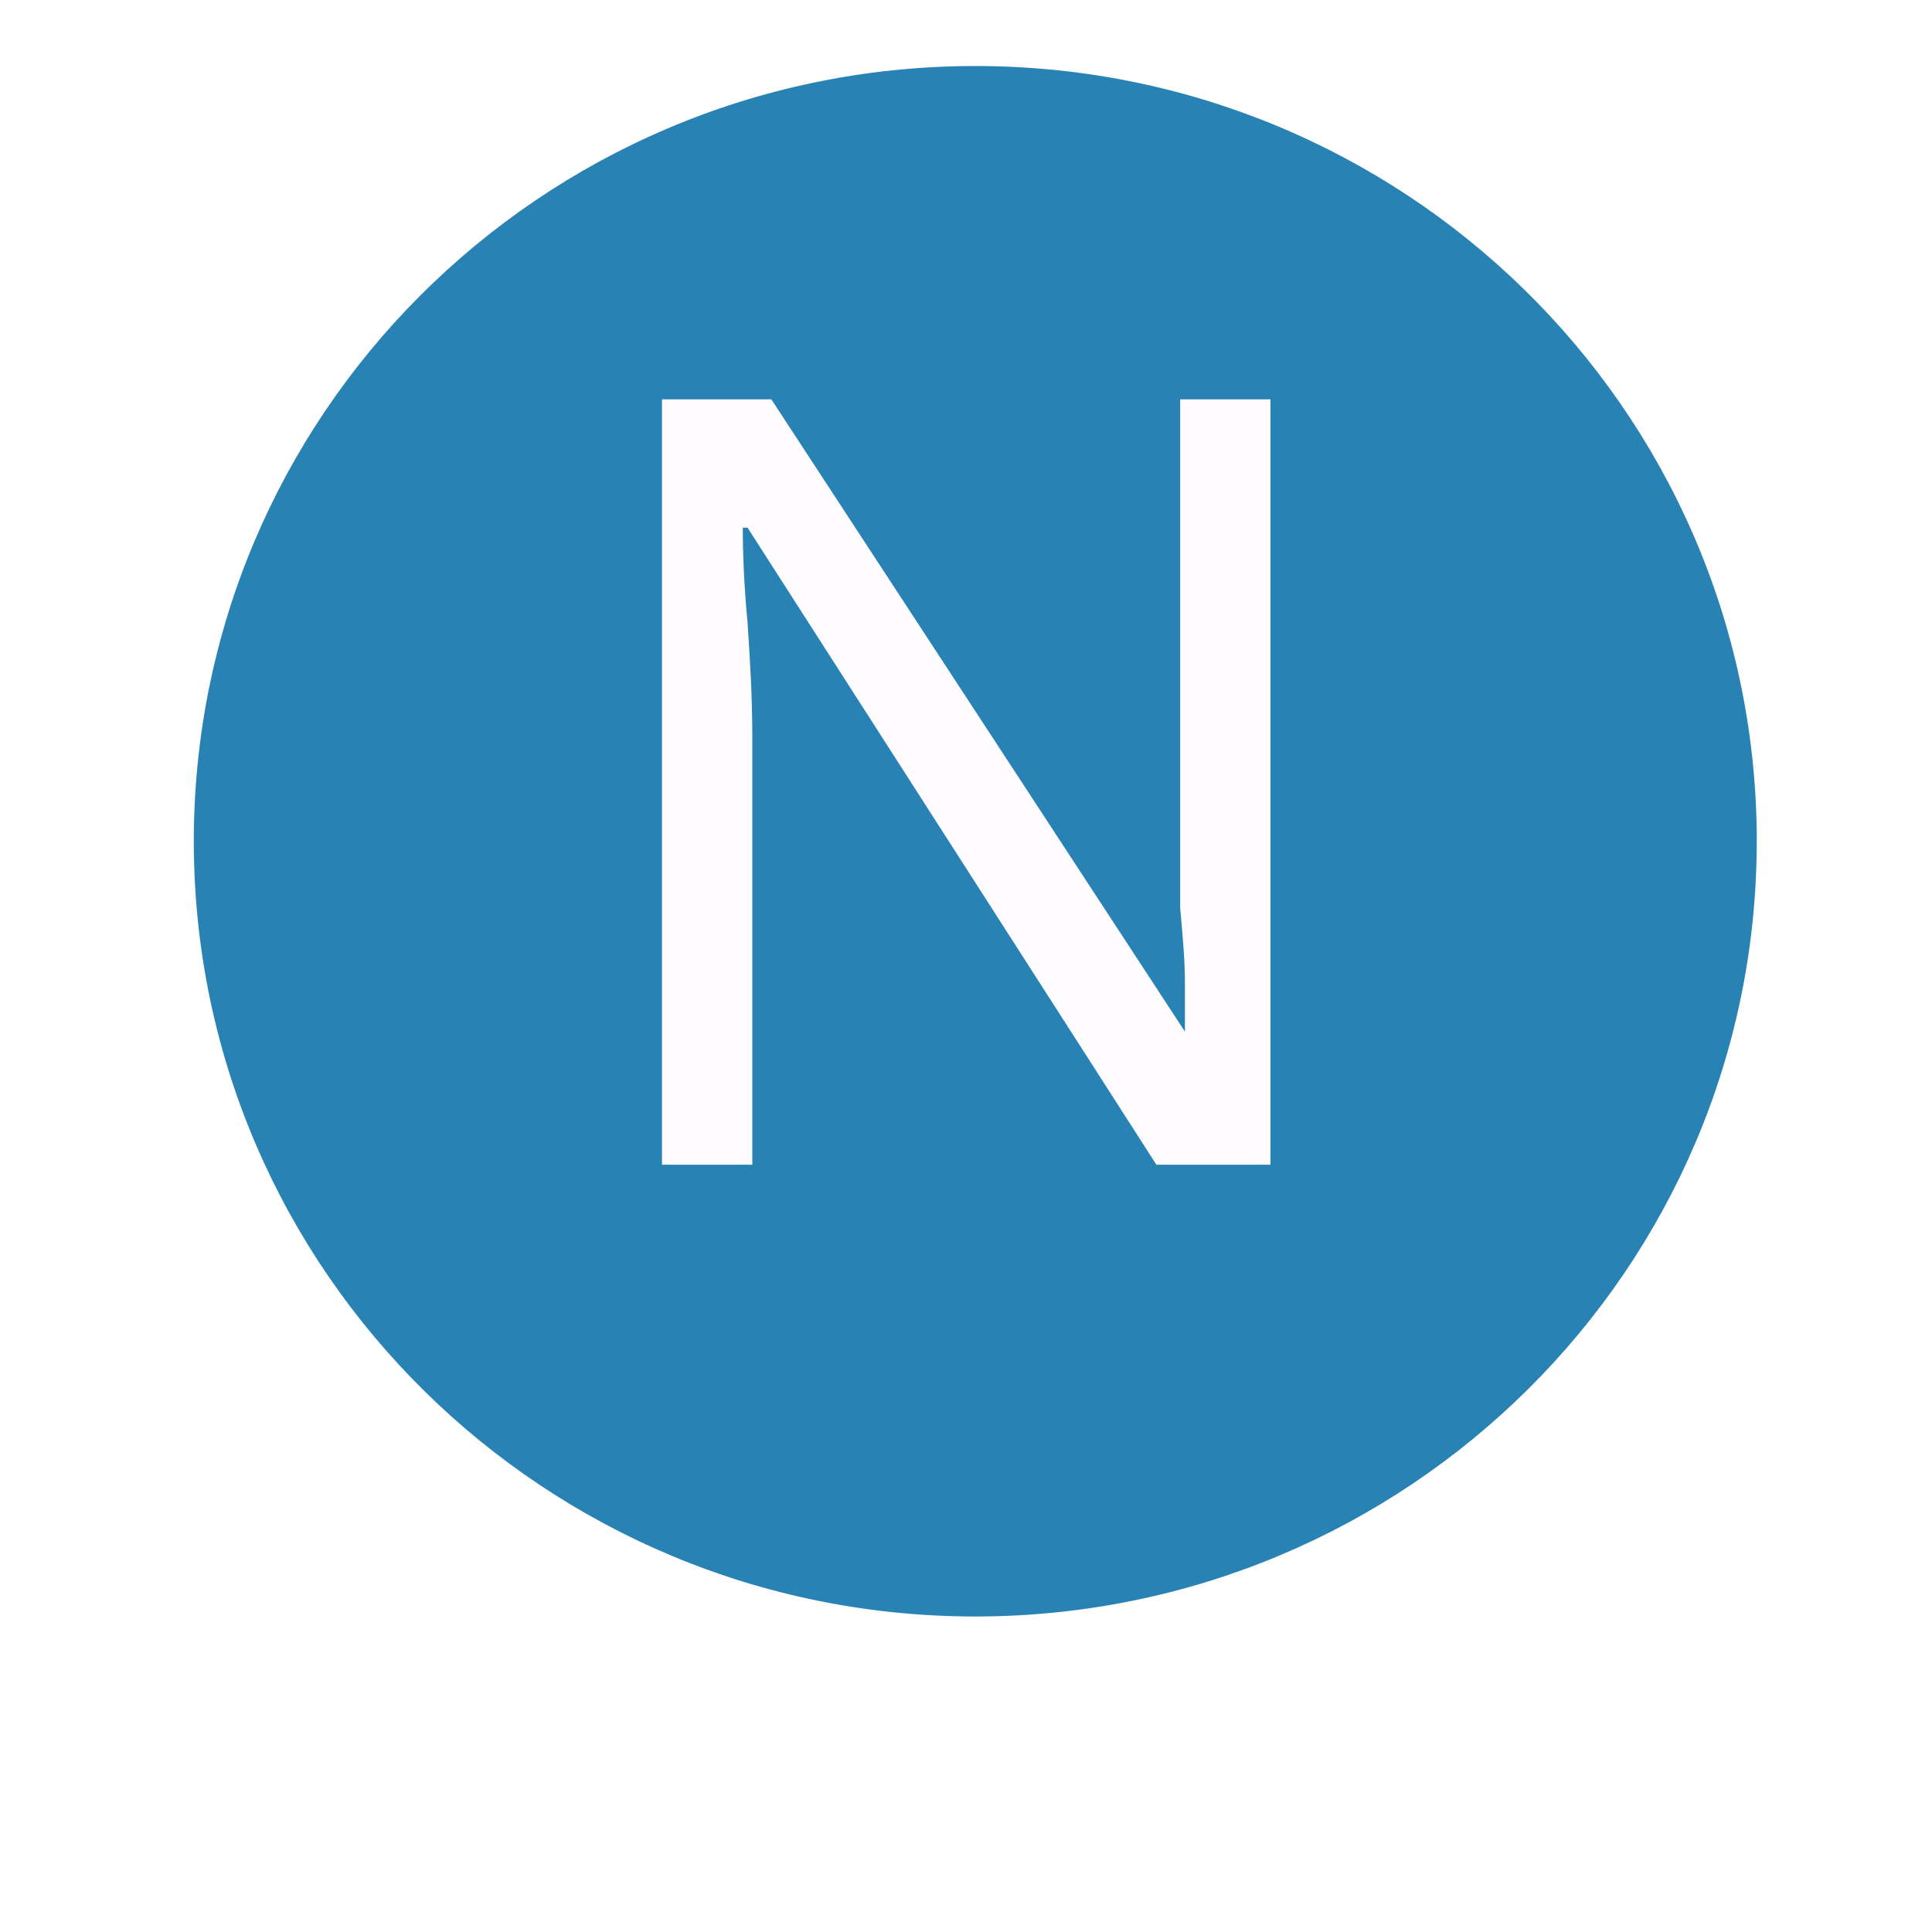
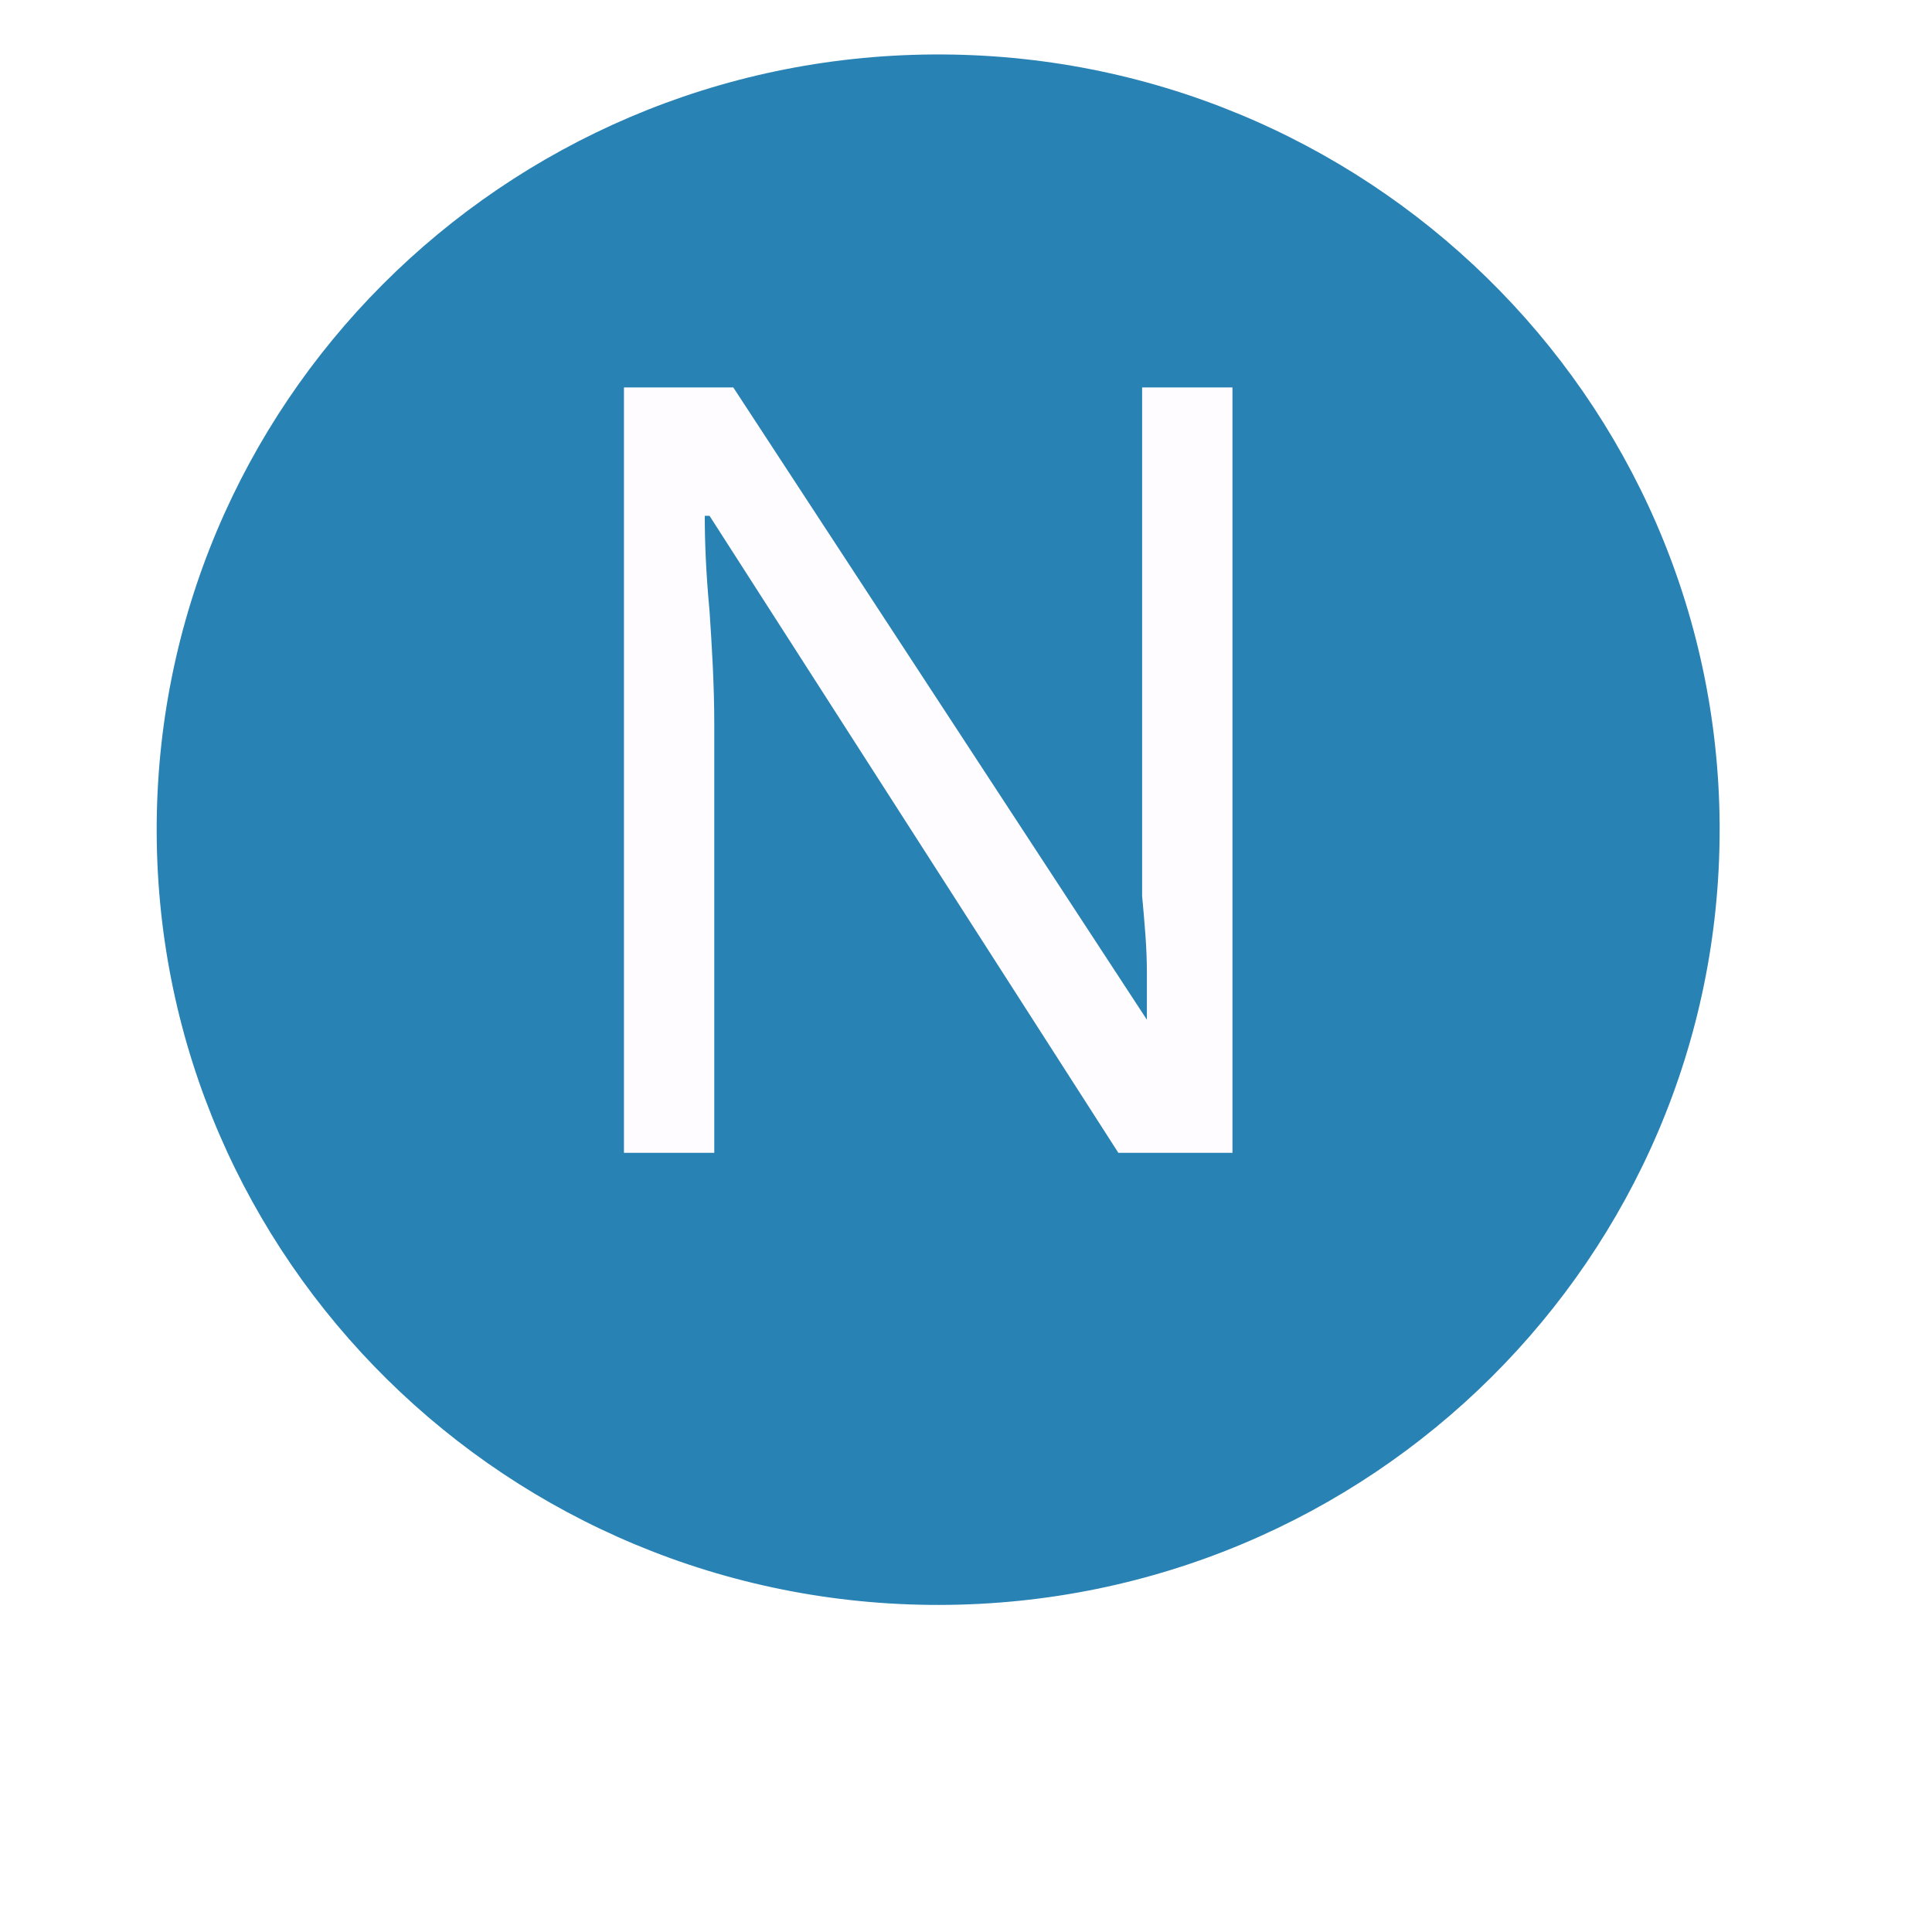
<svg xmlns="http://www.w3.org/2000/svg" width="6.35mm" height="6.35mm" viewBox="0 0 6.35 6.35" version="1.1" id="svg902" xml:space="preserve">
  <defs id="defs899">
    <clipPath id="_clipPath_N5puLvD5S2R76i34EzPaUd1TwgtR6ybm">
      <rect width="24" height="24" id="rect906" x="0" y="0" />
    </clipPath>
  </defs>
  <g id="layer1">
-     <path style="fill:#2982b4;fill-opacity:1;stroke-width:0.982" id="path2106" d="M 5.774,2.765 A 2.569,2.548 0 0 1 3.211,5.313 2.569,2.548 0 0 1 0.637,2.775 2.569,2.548 0 0 1 3.191,0.217 2.569,2.548 0 0 1 5.774,2.745" />
+     <path style="fill:#2982b4;fill-opacity:1;stroke-width:0.982" id="path2106" d="M 5.652,2.727 A 2.569,2.548 0 0 1 3.088,5.275 2.569,2.548 0 0 1 0.515,2.737 2.569,2.548 0 0 1 3.068,0.179 2.569,2.548 0 0 1 5.652,2.707" />
  </g>
-   <text xml:space="preserve" style="font-weight:bold;font-size:3.528px;font-family:'Mark SC Offc';-inkscape-font-specification:'Mark SC Offc Bold';fill:#fffcff;fill-opacity:1;stroke-width:0.176" x="1.831" y="3.83" id="text922">
-     <tspan id="tspan920" style="font-style:normal;font-variant:normal;font-weight:normal;font-stretch:normal;font-size:3.528px;font-family:'Segoe Print';-inkscape-font-specification:'Segoe Print';fill:#fffcff;fill-opacity:1;stroke-width:0.176" x="1.831" y="3.83">N</tspan>
+   <text xml:space="preserve" style="font-weight:bold;font-size:3.528px;font-family:'Mark SC Offc';-inkscape-font-specification:'Mark SC Offc Bold';fill:#fffcff;fill-opacity:1;stroke-width:0.176" x="1.708" y="3.792" id="text922">
+     <tspan id="tspan920" style="font-style:normal;font-variant:normal;font-weight:normal;font-stretch:normal;font-size:3.528px;font-family:'Segoe Print';-inkscape-font-specification:'Segoe Print';fill:#fffcff;fill-opacity:1;stroke-width:0.176" x="1.708" y="3.792">N</tspan>
  </text>
</svg>
